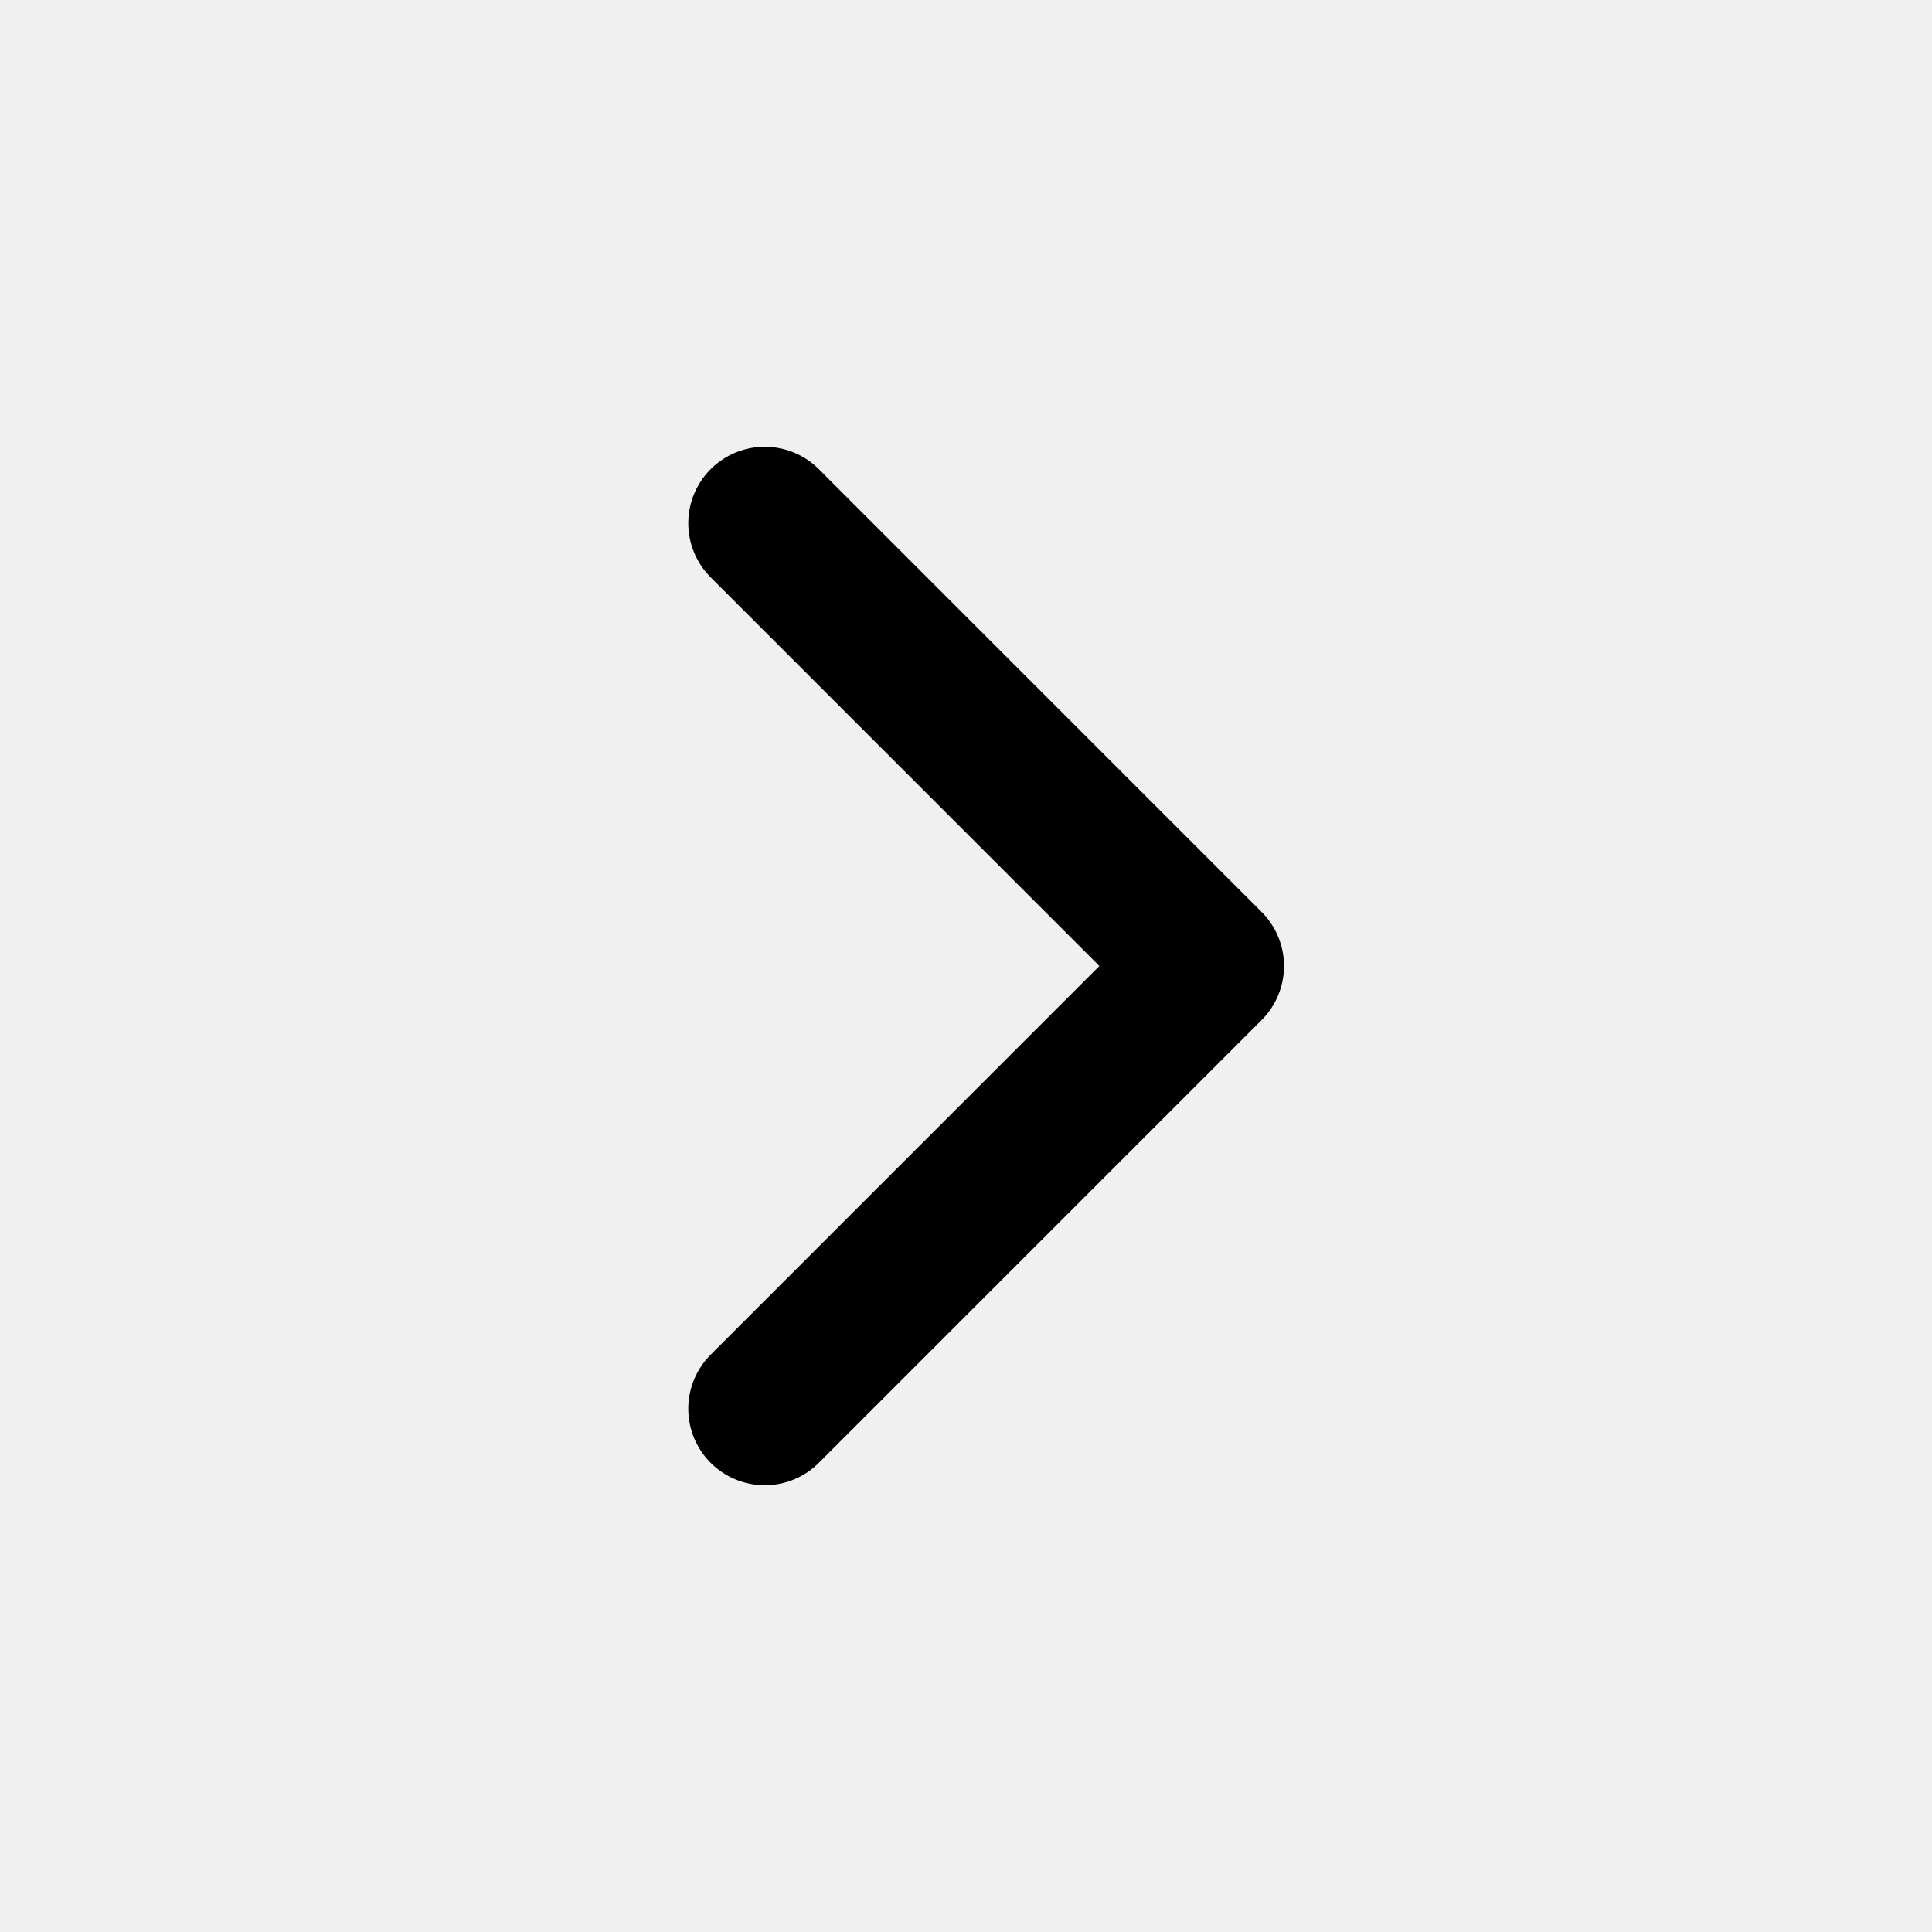
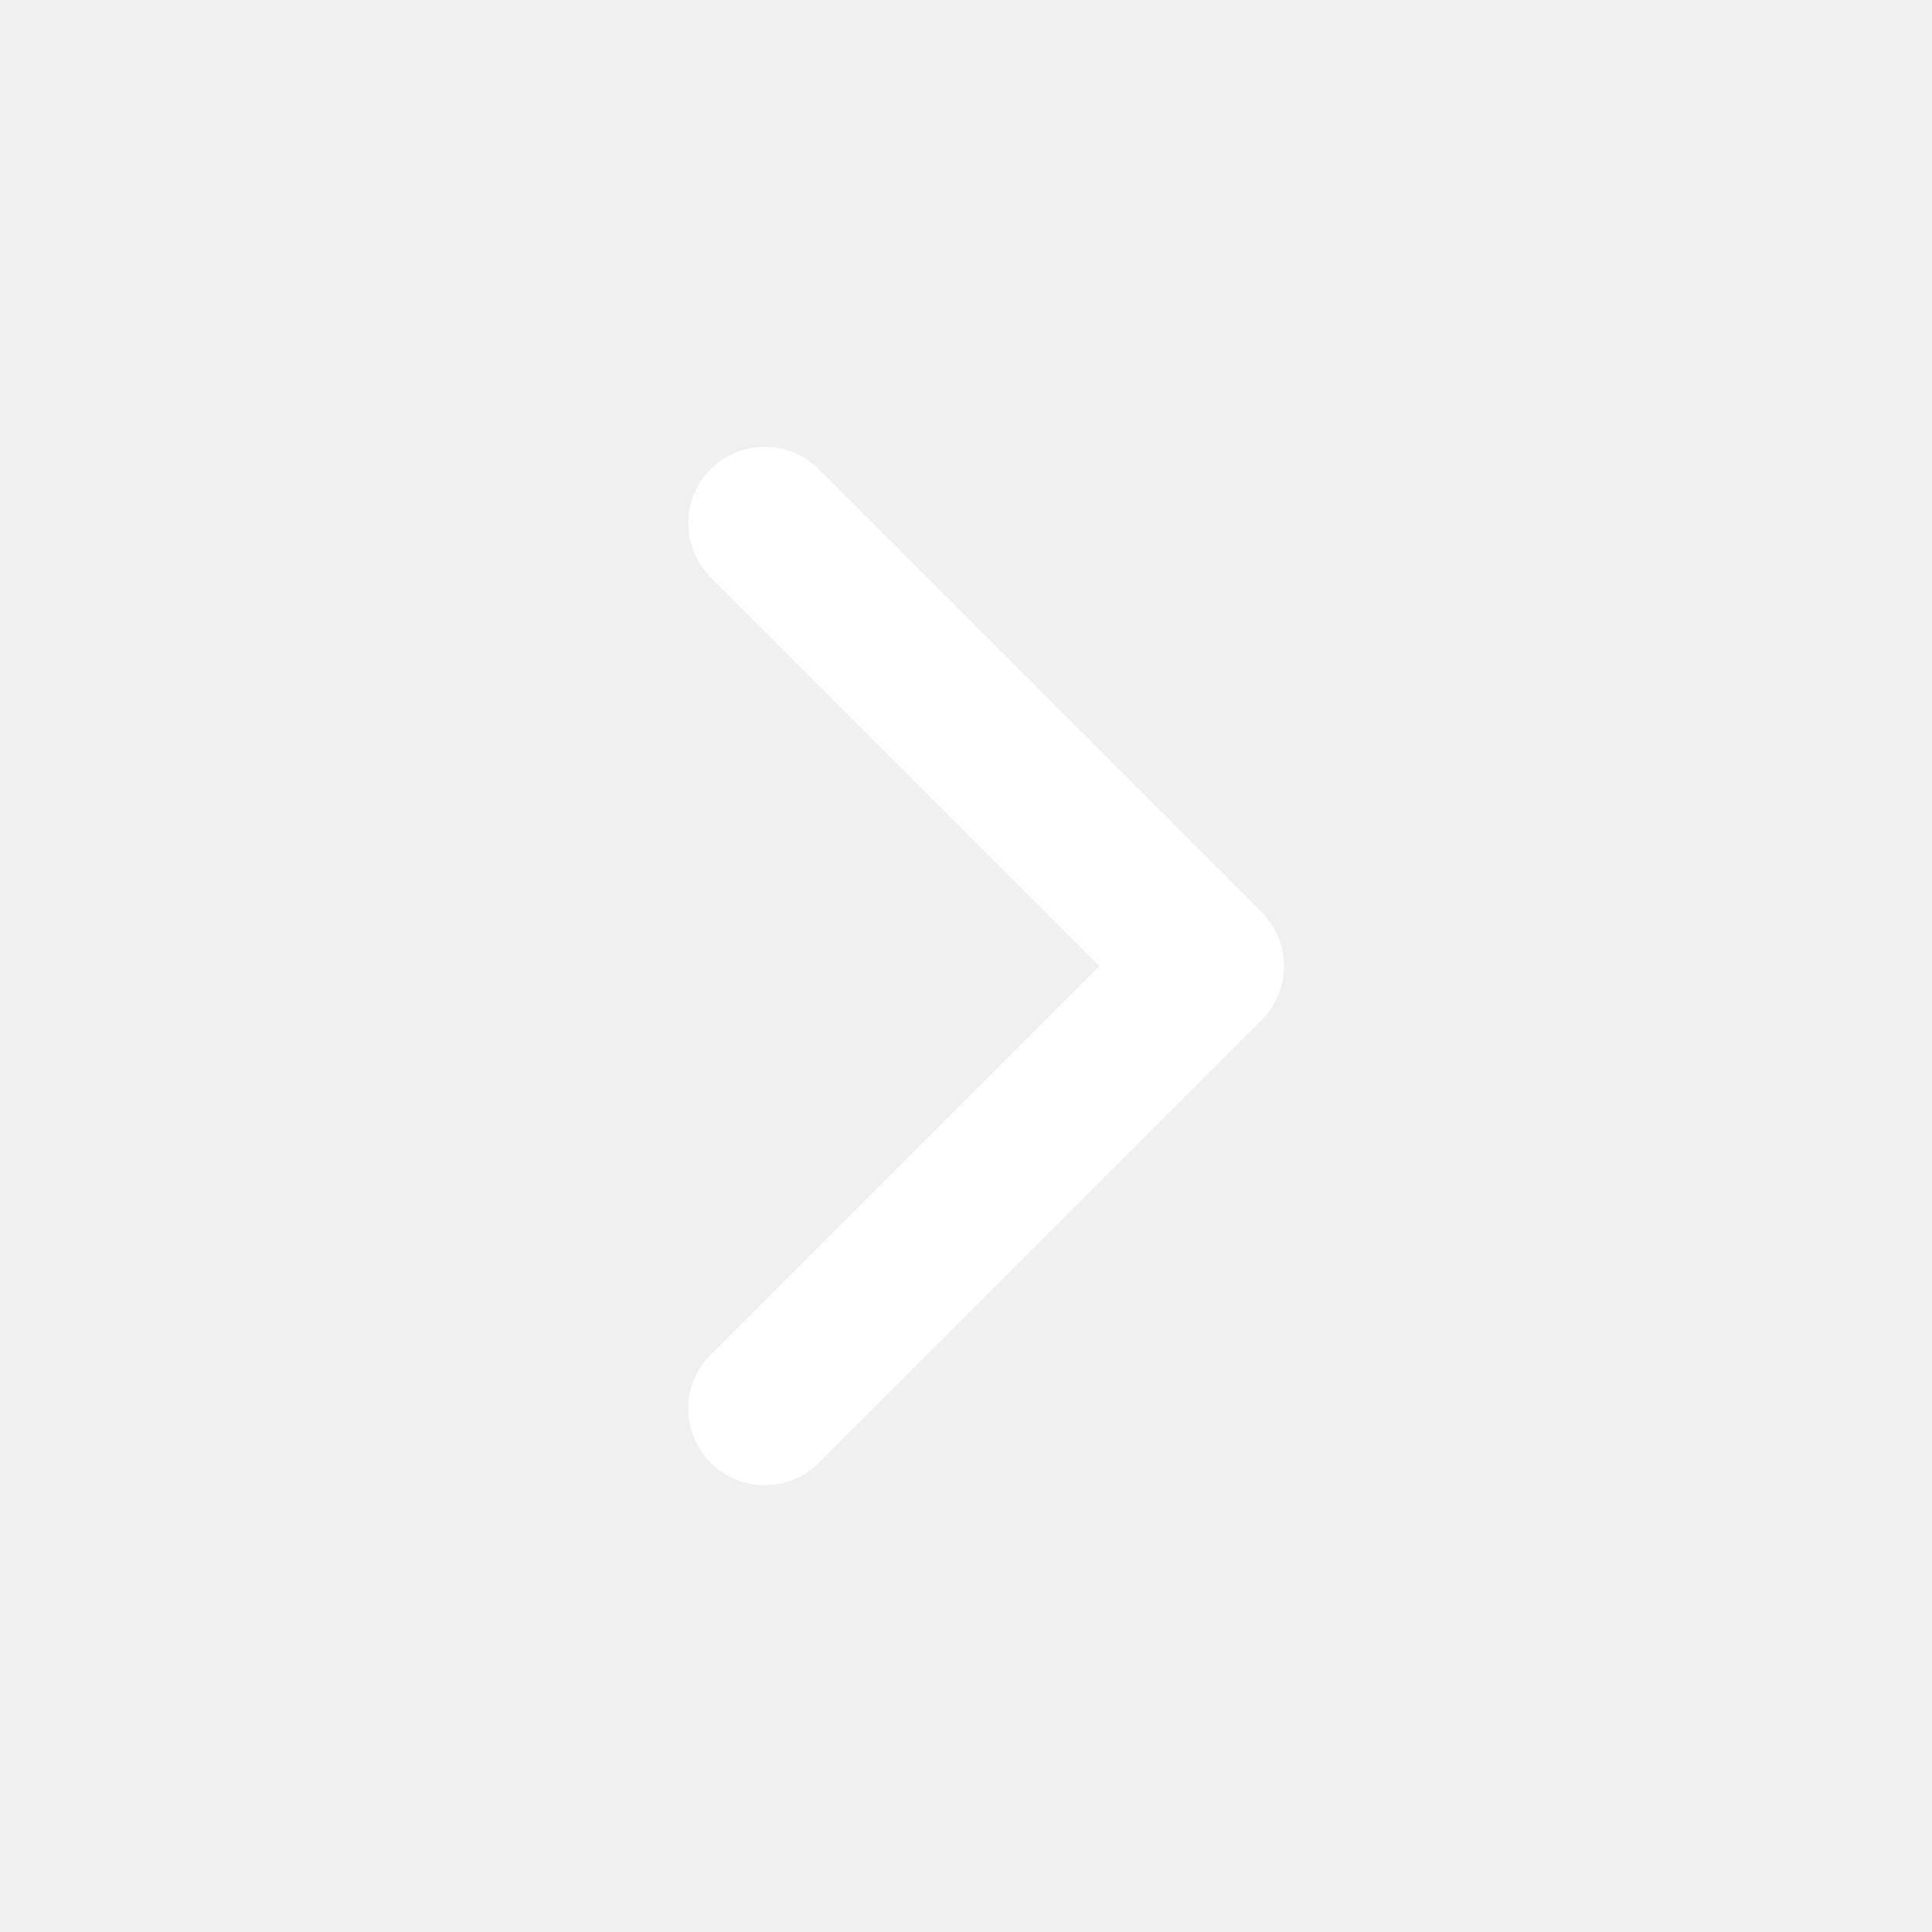
- <svg xmlns="http://www.w3.org/2000/svg" width="24" height="24" viewBox="0 0 24 24" fill="none" stroke="currentColor" stroke-width="1.9" stroke-linecap="round" stroke-linejoin="round">
+ <svg xmlns="http://www.w3.org/2000/svg" width="24" height="24" viewBox="0 0 24 24" fill="none" stroke="white" stroke-width="1.9" stroke-linecap="round" stroke-linejoin="round">
  <path d="M9.5 6.5 15 12l-5.5 5.5" />
</svg>
